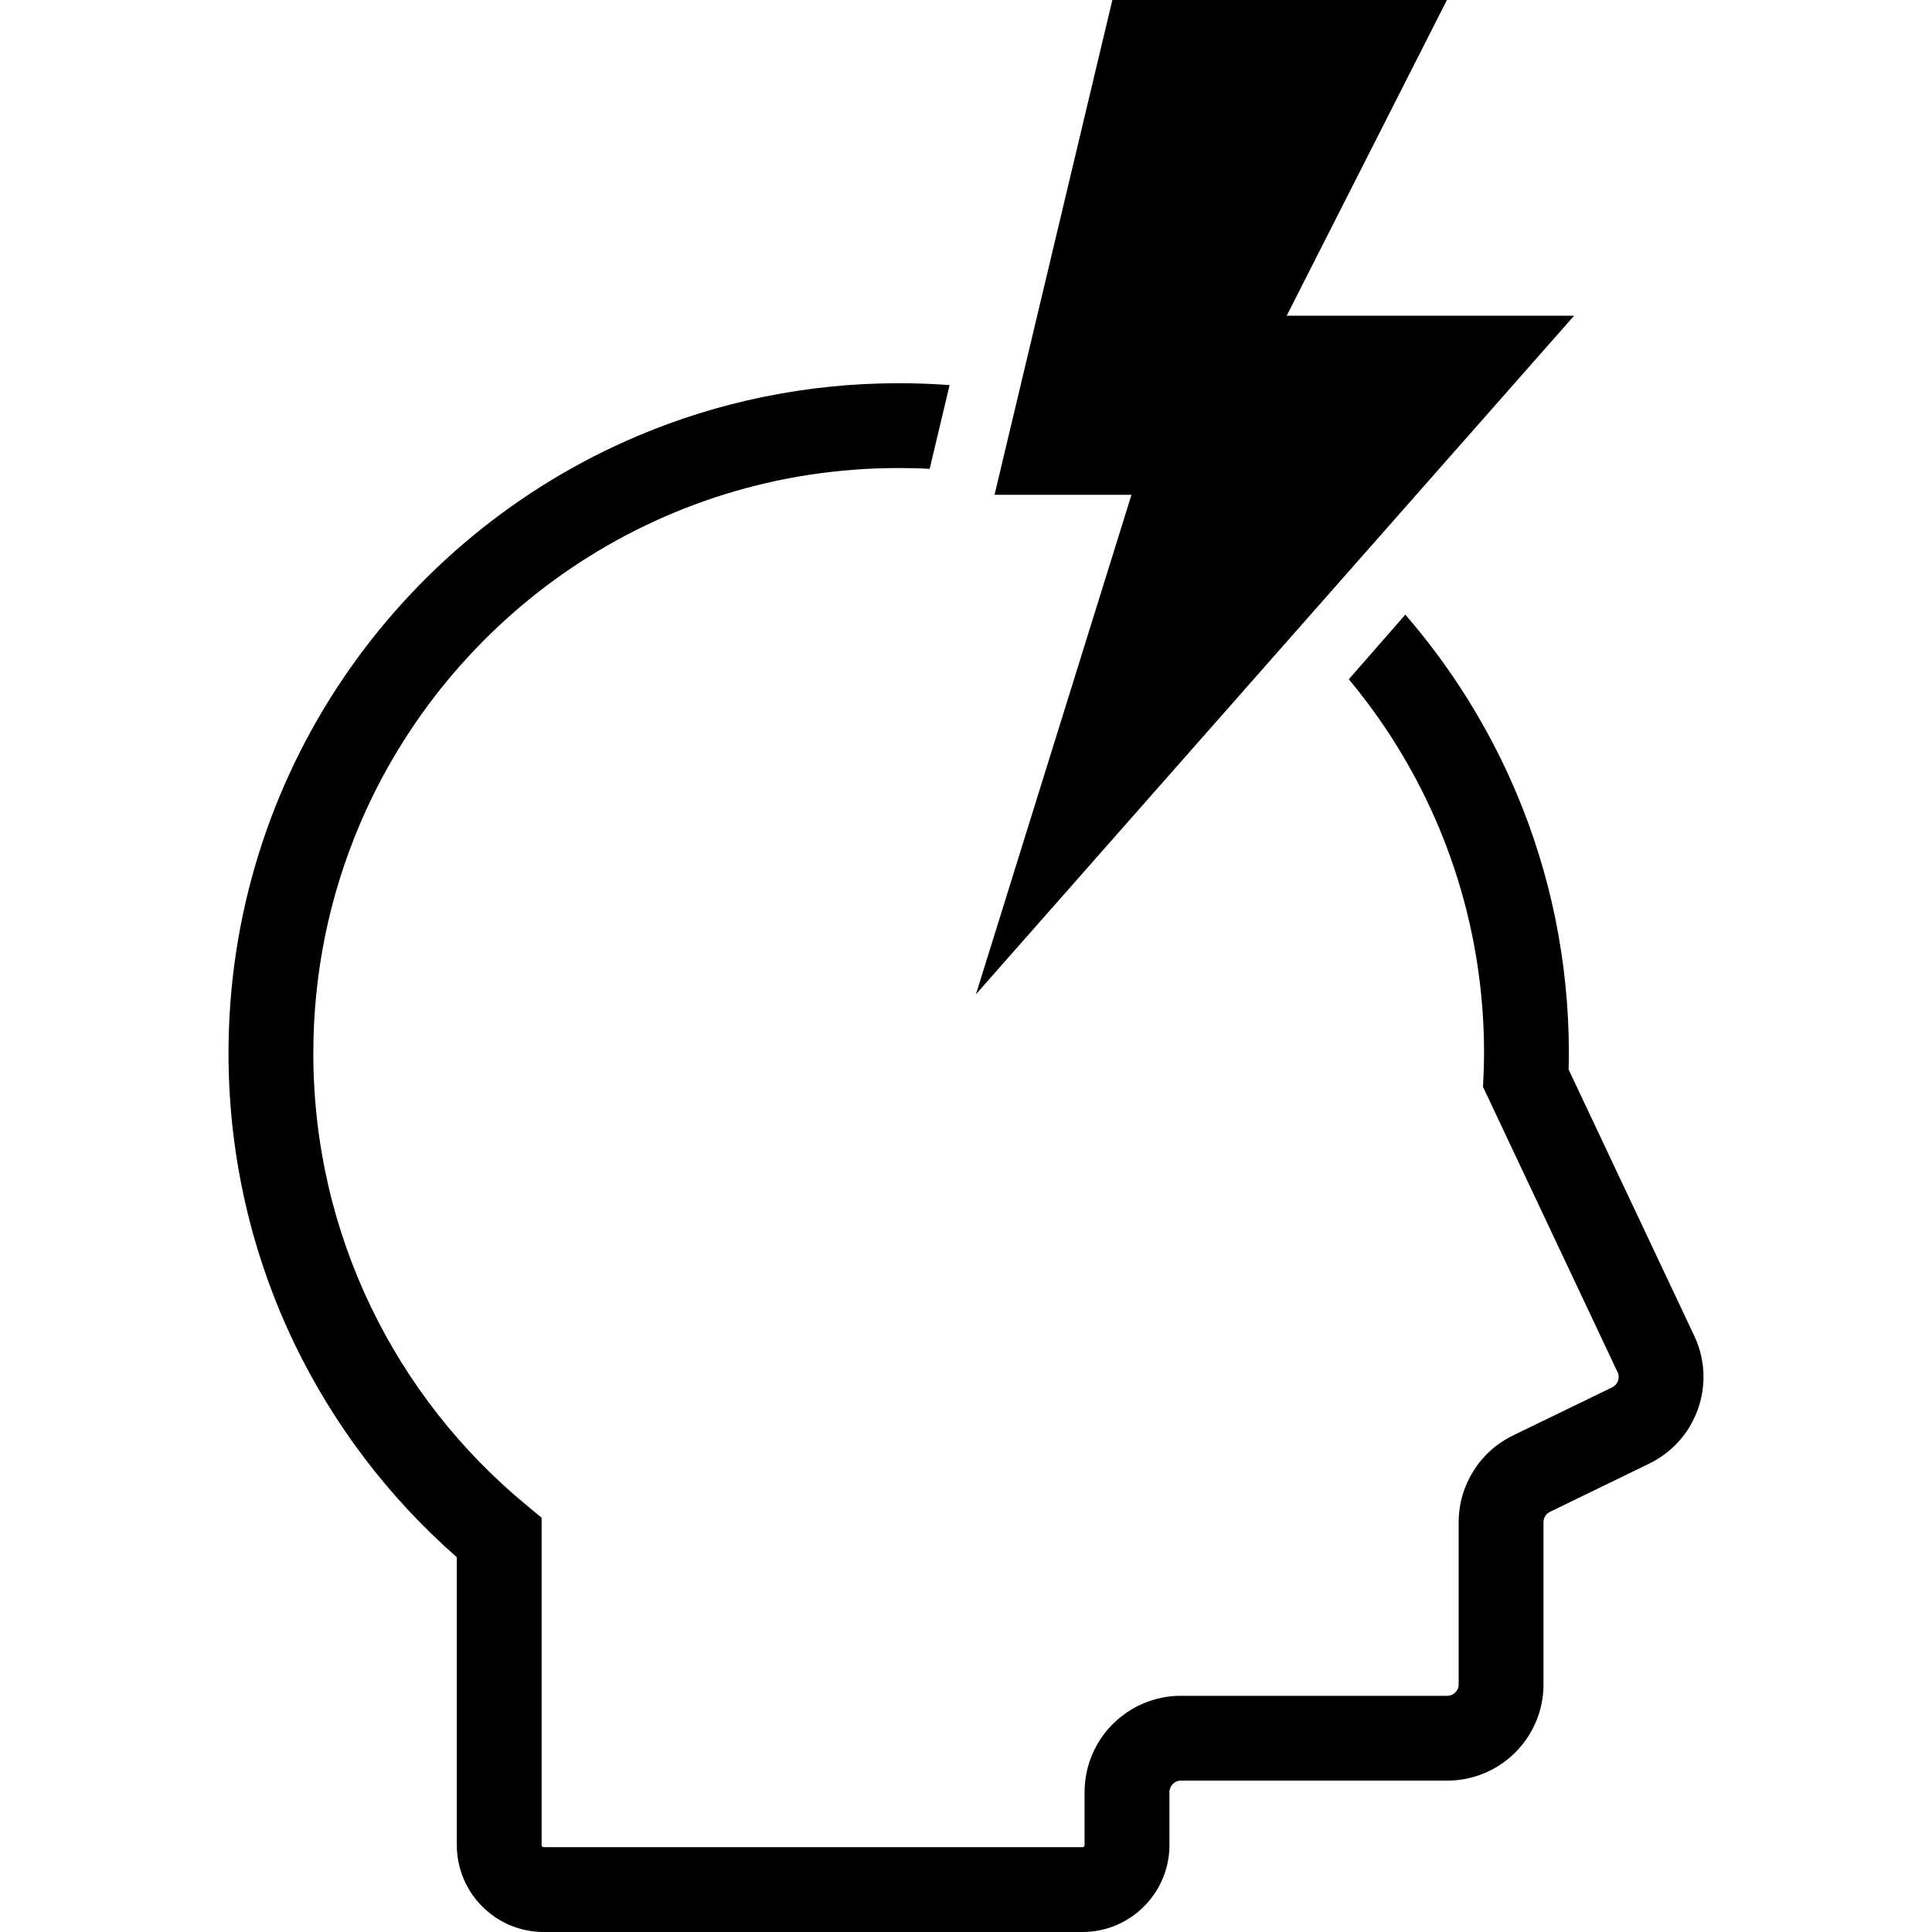
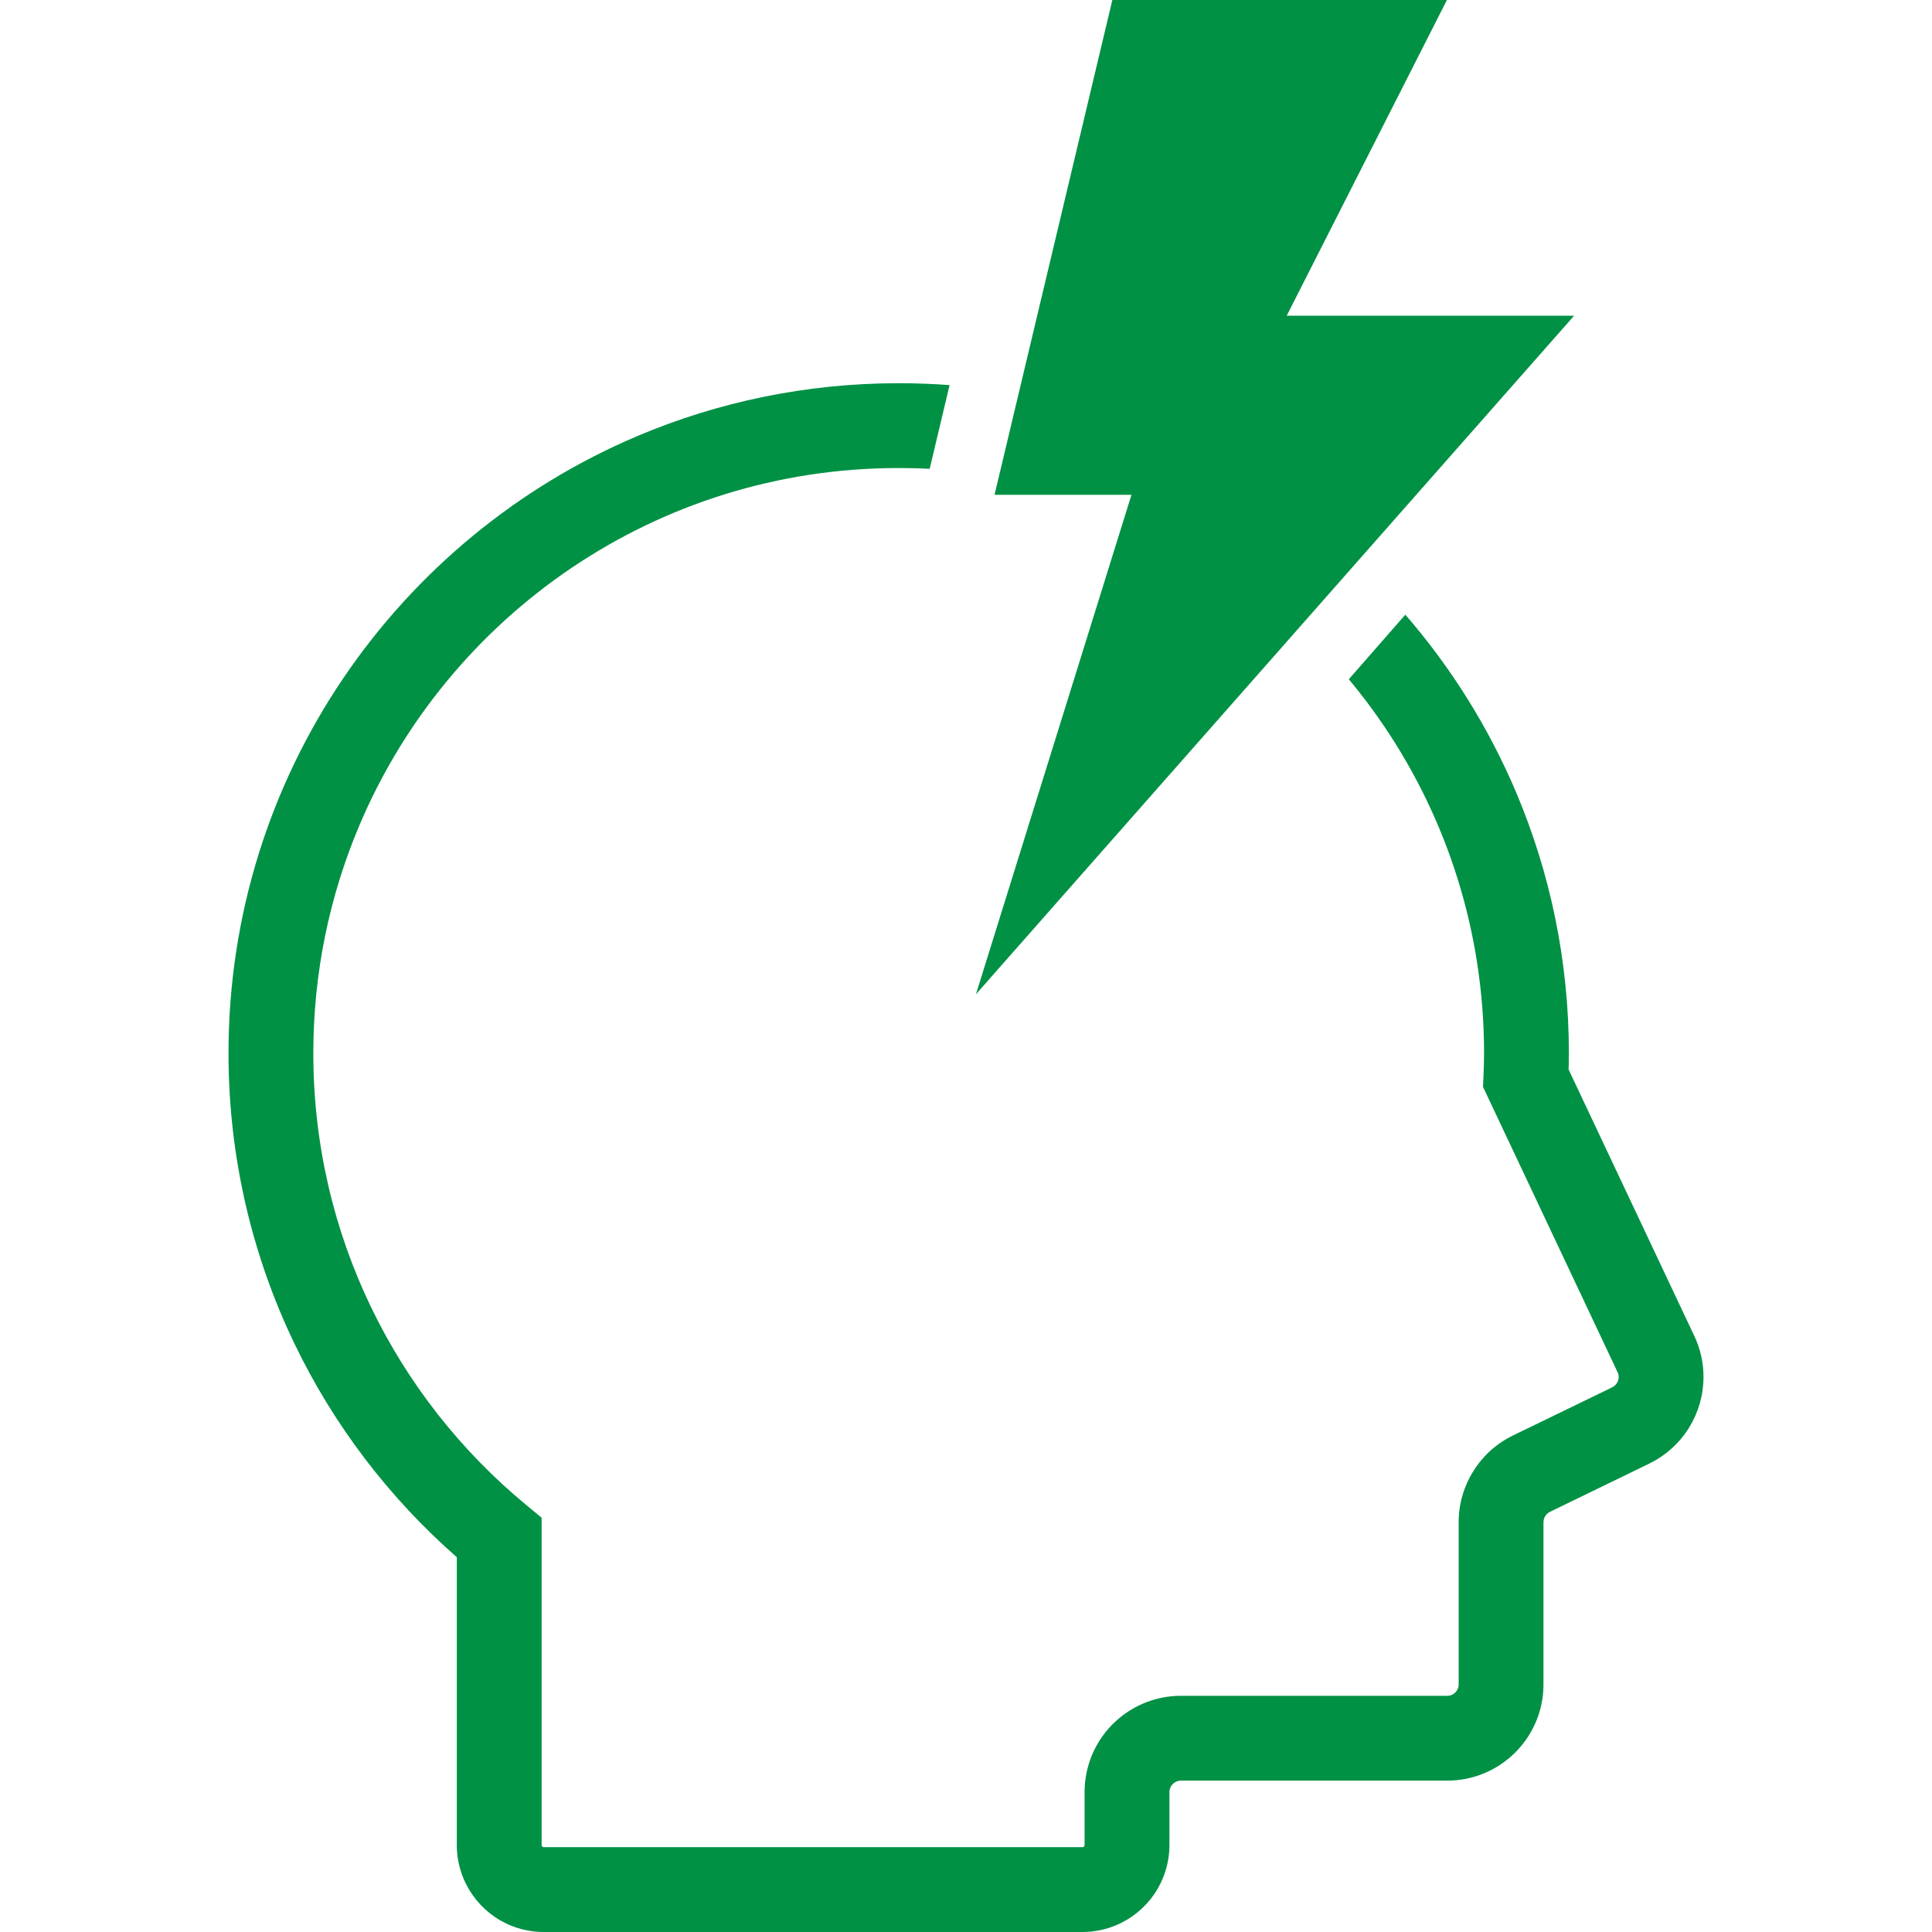
<svg xmlns="http://www.w3.org/2000/svg" width="40" height="40" viewBox="0 0 40 40" fill="none">
-   <path d="M35.078 27.657V27.658L32.476 22.142C32.48 22.034 32.482 21.923 32.482 21.809C32.482 19.895 32.094 18.068 31.391 16.408C30.82 15.058 30.041 13.817 29.096 12.726L27.926 14.063C28.185 14.374 28.429 14.698 28.656 15.034C29.964 16.969 30.726 19.296 30.726 21.809C30.726 21.96 30.72 22.119 30.714 22.287L30.704 22.502L33.489 28.407L33.49 28.407C33.506 28.442 33.513 28.474 33.513 28.508C33.513 28.55 33.501 28.596 33.477 28.634C33.453 28.672 33.422 28.701 33.377 28.724L31.324 29.72L31.323 29.721C30.981 29.887 30.699 30.145 30.505 30.456C30.31 30.767 30.2 31.133 30.2 31.515V34.872C30.2 34.907 30.194 34.936 30.182 34.964C30.165 35.006 30.133 35.044 30.095 35.07C30.056 35.096 30.015 35.109 29.963 35.11H24.449C24.176 35.109 23.911 35.166 23.672 35.268C23.313 35.42 23.011 35.672 22.796 35.989C22.581 36.307 22.455 36.695 22.455 37.105V38.2C22.455 38.209 22.454 38.212 22.452 38.217C22.45 38.223 22.442 38.232 22.435 38.237C22.427 38.242 22.423 38.243 22.411 38.243H11.258C11.249 38.243 11.246 38.242 11.241 38.24C11.234 38.238 11.226 38.231 11.221 38.224C11.216 38.215 11.214 38.212 11.214 38.2V31.423L10.895 31.159C9.548 30.047 8.446 28.65 7.681 27.061C6.916 25.472 6.487 23.693 6.487 21.808C6.487 20.133 6.826 18.541 7.439 17.092C8.358 14.918 9.896 13.066 11.831 11.759C13.767 10.452 16.094 9.69 18.606 9.69C18.822 9.69 19.036 9.695 19.248 9.707L19.66 7.973C19.312 7.947 18.961 7.934 18.606 7.934C16.693 7.934 14.866 8.322 13.205 9.024C10.714 10.078 8.598 11.836 7.101 14.051C5.605 16.264 4.73 18.938 4.731 21.808C4.731 23.96 5.222 26.003 6.098 27.823C6.913 29.515 8.062 31.016 9.458 32.241V38.2C9.457 38.446 9.508 38.685 9.6 38.901C9.737 39.225 9.964 39.498 10.25 39.692C10.537 39.886 10.887 40 11.258 40H22.411C22.658 40 22.897 39.949 23.113 39.858C23.436 39.721 23.709 39.494 23.904 39.207C24.097 38.921 24.212 38.57 24.212 38.2V37.105C24.212 37.07 24.218 37.041 24.23 37.012C24.247 36.971 24.279 36.932 24.318 36.906C24.357 36.88 24.398 36.866 24.449 36.866H29.963C30.236 36.866 30.501 36.81 30.739 36.709C31.099 36.556 31.401 36.305 31.616 35.987C31.831 35.669 31.957 35.282 31.956 34.872V31.515C31.957 31.469 31.969 31.426 31.993 31.388C32.017 31.35 32.05 31.32 32.092 31.3L34.145 30.303L34.146 30.302C34.498 30.131 34.782 29.865 34.974 29.552C35.166 29.239 35.269 28.879 35.269 28.508C35.27 28.222 35.207 27.93 35.078 27.657Z" fill="black" />
-   <path d="M32.591 6.536H26.64L29.957 0H23.03L20.591 10.244H23.426L20.206 20.585L32.591 6.536Z" fill="black" />
+   <path d="M35.078 27.657V27.658L32.476 22.142C32.48 22.034 32.482 21.923 32.482 21.809C32.482 19.895 32.094 18.068 31.391 16.408C30.82 15.058 30.041 13.817 29.096 12.726L27.926 14.063C28.185 14.374 28.429 14.698 28.656 15.034C29.964 16.969 30.726 19.296 30.726 21.809C30.726 21.96 30.72 22.119 30.714 22.287L30.704 22.502L33.489 28.407L33.49 28.407C33.506 28.442 33.513 28.474 33.513 28.508C33.513 28.55 33.501 28.596 33.477 28.634C33.453 28.672 33.422 28.701 33.377 28.724L31.324 29.72L31.323 29.721C30.981 29.887 30.699 30.145 30.505 30.456C30.31 30.767 30.2 31.133 30.2 31.515V34.872C30.2 34.907 30.194 34.936 30.182 34.964C30.165 35.006 30.133 35.044 30.095 35.07C30.056 35.096 30.015 35.109 29.963 35.11H24.449C24.176 35.109 23.911 35.166 23.672 35.268C23.313 35.42 23.011 35.672 22.796 35.989C22.581 36.307 22.455 36.695 22.455 37.105V38.2C22.455 38.209 22.454 38.212 22.452 38.217C22.45 38.223 22.442 38.232 22.435 38.237C22.427 38.242 22.423 38.243 22.411 38.243H11.258C11.249 38.243 11.246 38.242 11.241 38.24C11.234 38.238 11.226 38.231 11.221 38.224C11.216 38.215 11.214 38.212 11.214 38.2V31.423L10.895 31.159C9.548 30.047 8.446 28.65 7.681 27.061C6.916 25.472 6.487 23.693 6.487 21.808C6.487 20.133 6.826 18.541 7.439 17.092C8.358 14.918 9.896 13.066 11.831 11.759C13.767 10.452 16.094 9.69 18.606 9.69C18.822 9.69 19.036 9.695 19.248 9.707L19.66 7.973C19.312 7.947 18.961 7.934 18.606 7.934C16.693 7.934 14.866 8.322 13.205 9.024C10.714 10.078 8.598 11.836 7.101 14.051C5.605 16.264 4.73 18.938 4.731 21.808C4.731 23.96 5.222 26.003 6.098 27.823C6.913 29.515 8.062 31.016 9.458 32.241V38.2C9.457 38.446 9.508 38.685 9.6 38.901C9.737 39.225 9.964 39.498 10.25 39.692C10.537 39.886 10.887 40 11.258 40H22.411C22.658 40 22.897 39.949 23.113 39.858C23.436 39.721 23.709 39.494 23.904 39.207C24.097 38.921 24.212 38.57 24.212 38.2V37.105C24.212 37.07 24.218 37.041 24.23 37.012C24.247 36.971 24.279 36.932 24.318 36.906C24.357 36.88 24.398 36.866 24.449 36.866H29.963C30.236 36.866 30.501 36.81 30.739 36.709C31.099 36.556 31.401 36.305 31.616 35.987C31.831 35.669 31.957 35.282 31.956 34.872V31.515C31.957 31.469 31.969 31.426 31.993 31.388C32.017 31.35 32.05 31.32 32.092 31.3L34.145 30.303L34.146 30.302C34.498 30.131 34.782 29.865 34.974 29.552C35.166 29.239 35.269 28.879 35.269 28.508C35.27 28.222 35.207 27.93 35.078 27.657Z" fill="#009145" />
+   <path d="M32.591 6.536H26.64L29.957 0H23.03L20.591 10.244H23.426L20.206 20.585L32.591 6.536Z" fill="#009145" />
</svg>
